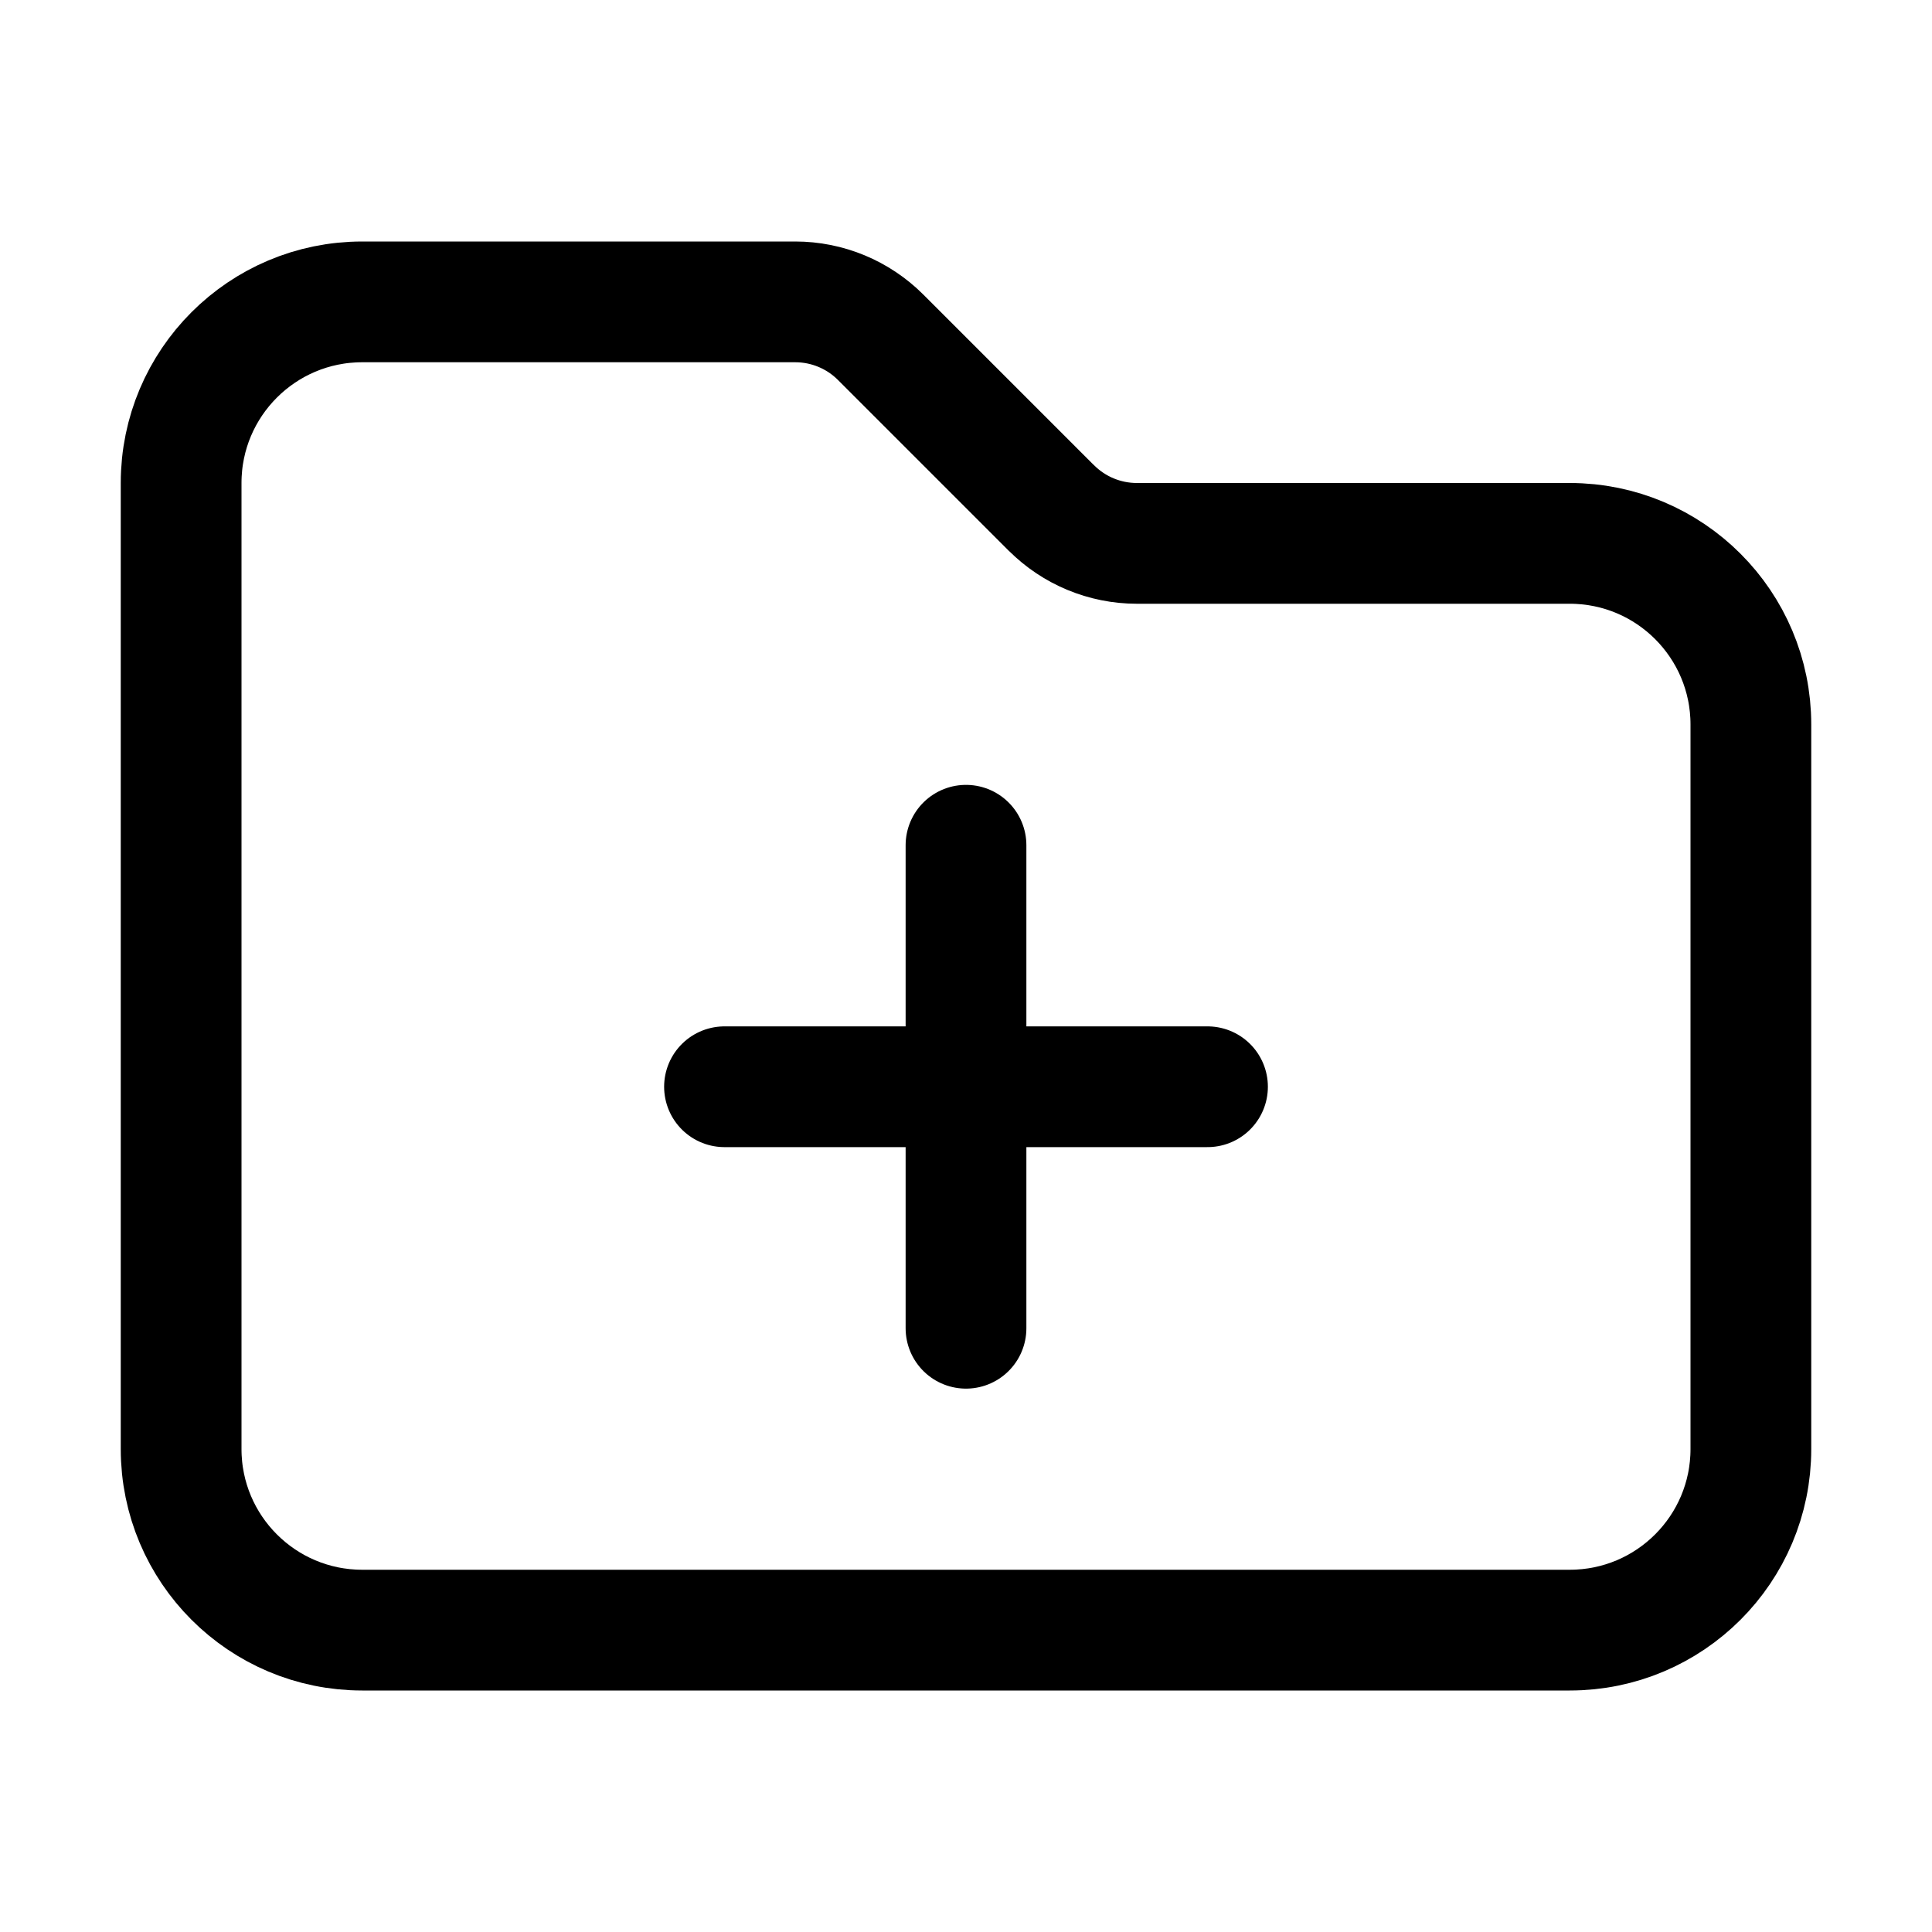
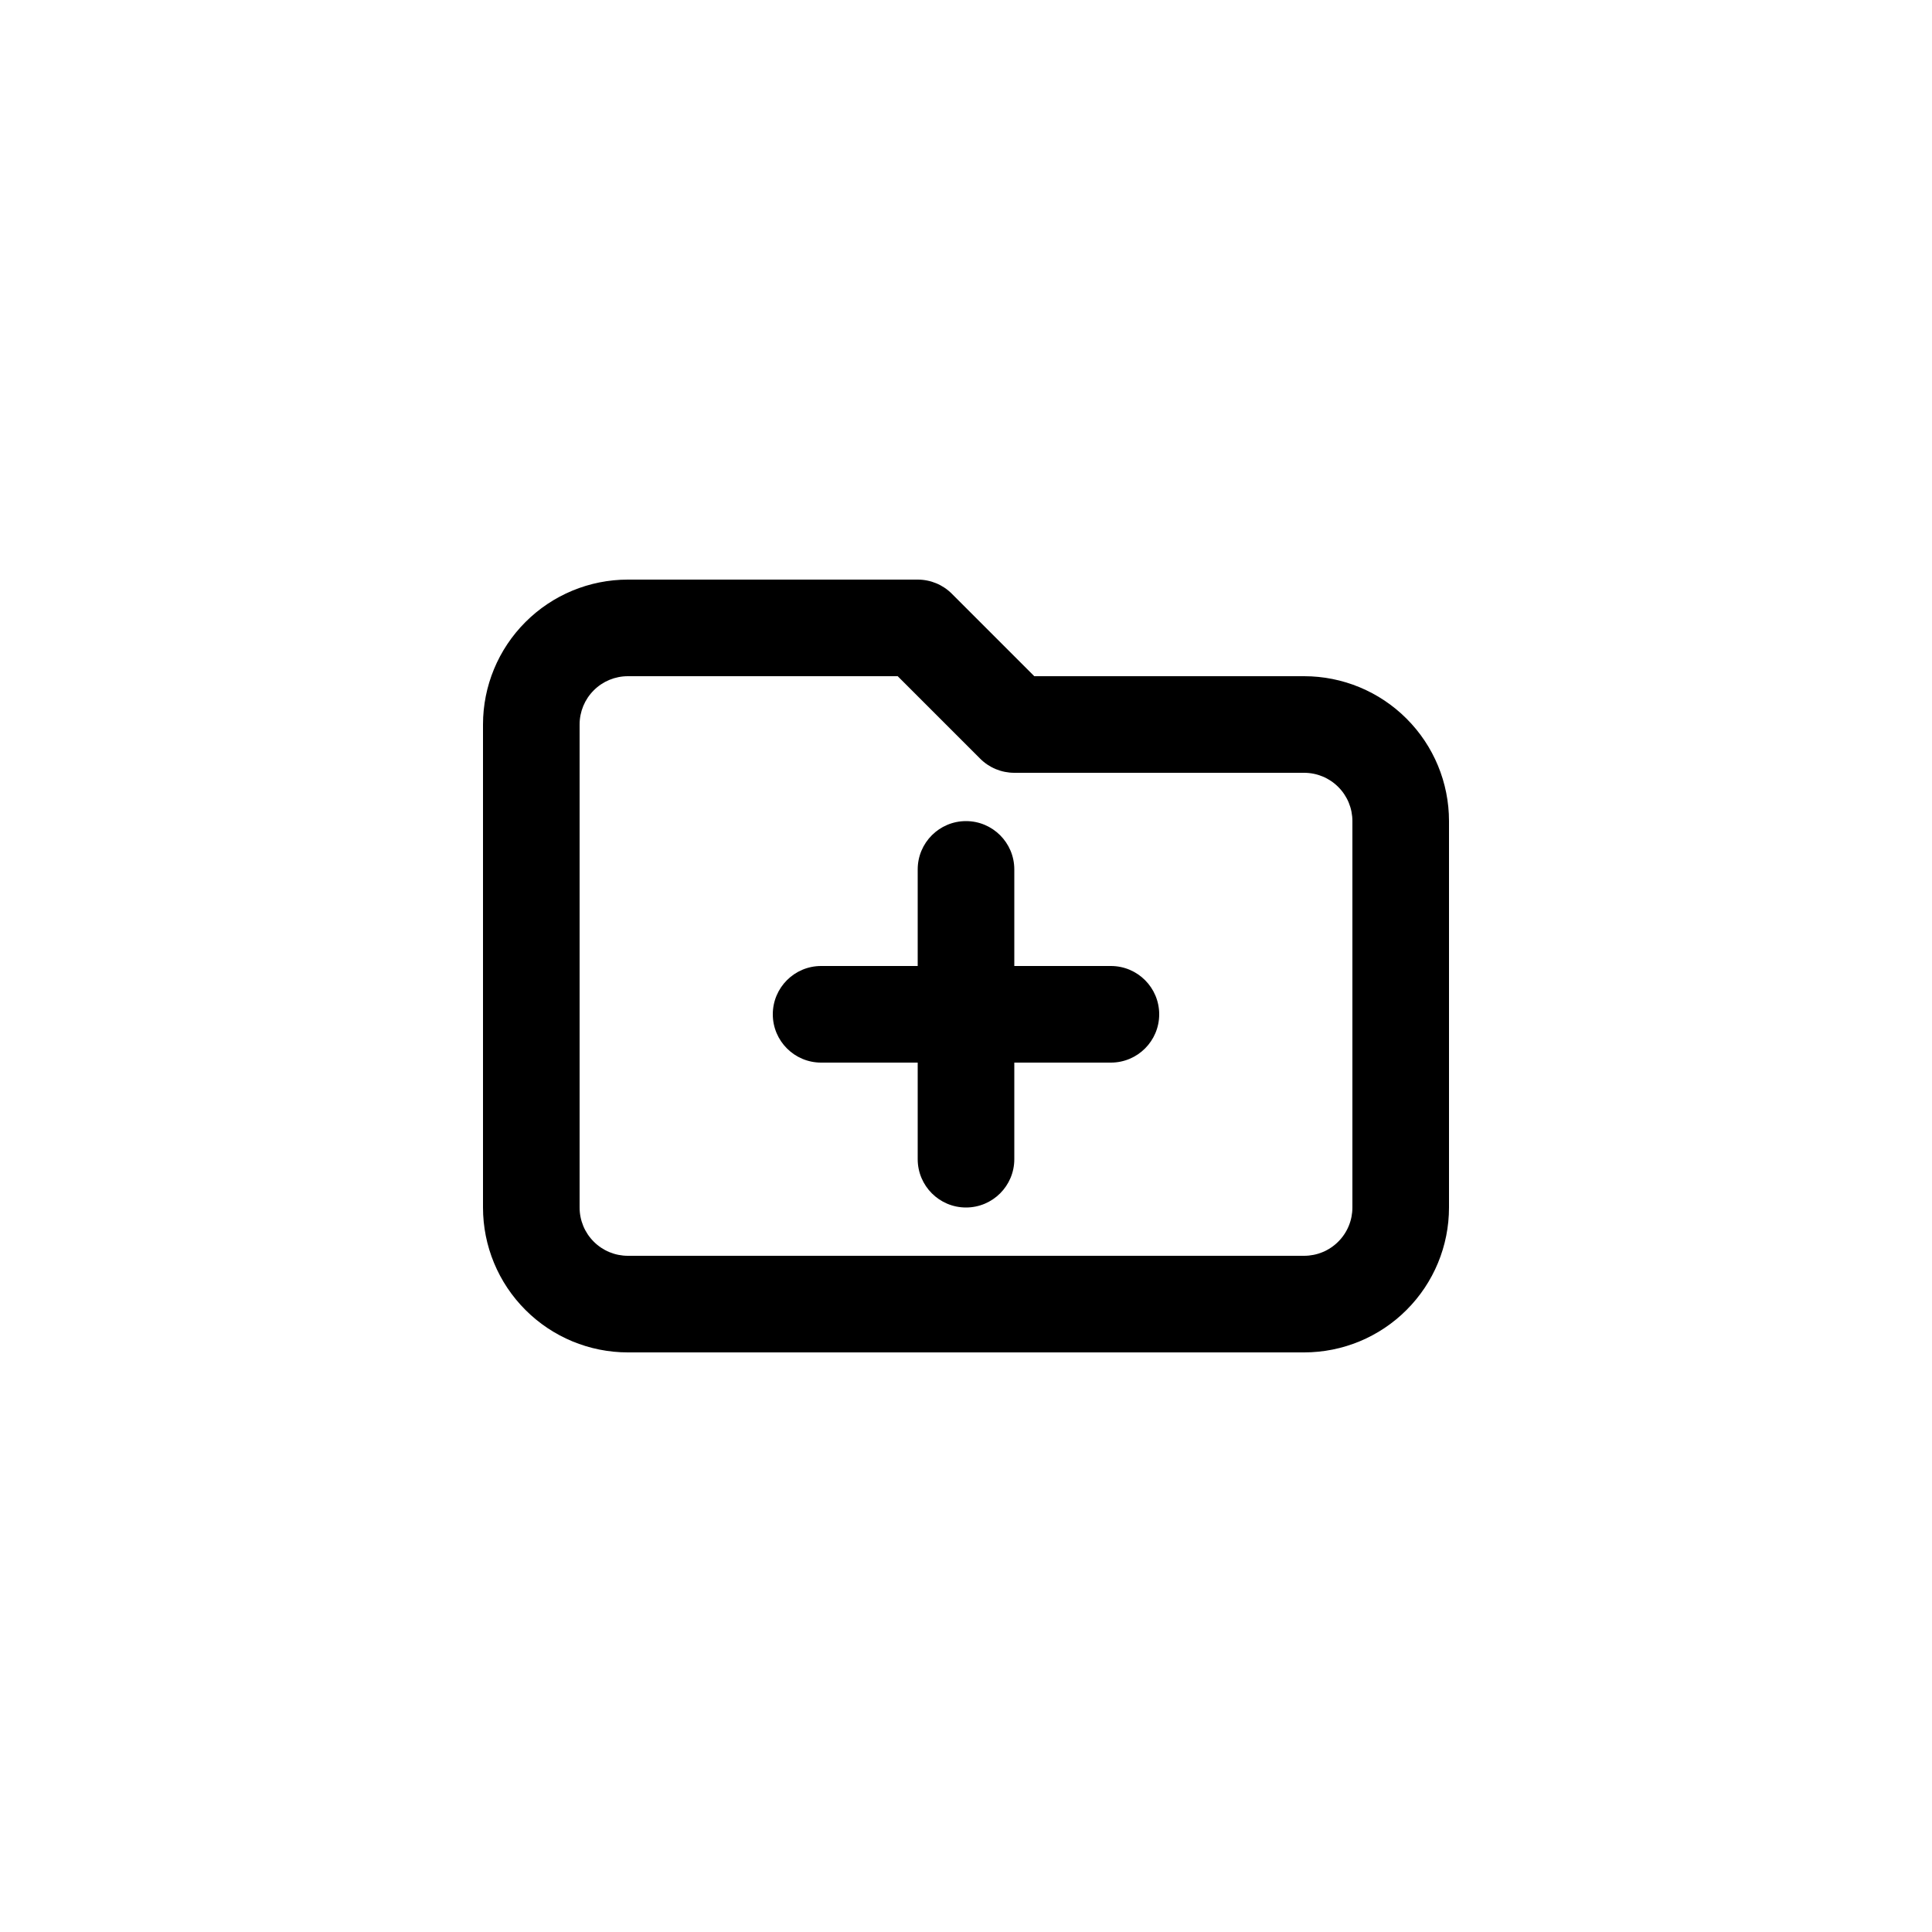
- <svg xmlns="http://www.w3.org/2000/svg" fill="none" viewBox="0 0 24 24" stroke-width="1.5" stroke="currentColor" class="size-6">
-   <path stroke-linecap="round" stroke-linejoin="round" d="M12 10.5v6m3-3H9m4.06-7.19-2.12-2.12a1.5 1.5 0 0 0-1.061-.44H4.5A2.25 2.25 0 0 0 2.25 6v12a2.25 2.25 0 0 0 2.25 2.25h15A2.25 2.25 0 0 0 21.75 18V9a2.25 2.25 0 0 0-2.25-2.25h-5.379a1.5 1.5 0 0 1-1.06-.44Z" />
+ <svg xmlns="http://www.w3.org/2000/svg" width="40" height="40" viewBox="0 0 40 40" fill="none">
+   <path fill-rule="evenodd" clip-rule="evenodd" d="M13 14C12.735 14 12.48 14.105 12.293 14.293C12.105 14.48 12 14.735 12 15V25C12 25.265 12.105 25.52 12.293 25.707C12.48 25.895 12.735 26 13 26H27C27.265 26 27.52 25.895 27.707 25.707C27.895 25.52 28 25.265 28 25V17C28 16.735 27.895 16.48 27.707 16.293C27.52 16.105 27.265 16 27 16H21C20.735 16 20.48 15.895 20.293 15.707L18.586 14H13ZM10.879 12.879C11.441 12.316 12.204 12 13 12H19C19.265 12 19.52 12.105 19.707 12.293L21.414 14H27C27.796 14 28.559 14.316 29.121 14.879C29.684 15.441 30 16.204 30 17V25C30 25.796 29.684 26.559 29.121 27.121C28.559 27.684 27.796 28 27 28H13C12.204 28 11.441 27.684 10.879 27.121C10.316 26.559 10 25.796 10 25V15C10 14.204 10.316 13.441 10.879 12.879ZM20 17C20.552 17 21 17.448 21 18V20H23C23.552 20 24 20.448 24 21C24 21.552 23.552 22 23 22H21V24C21 24.552 20.552 25 20 25C19.448 25 19 24.552 19 24V22H17C16.448 22 16 21.552 16 21C16 20.448 16.448 20 17 20H19V18C19 17.448 19.448 17 20 17Z" fill="black" />
</svg>
